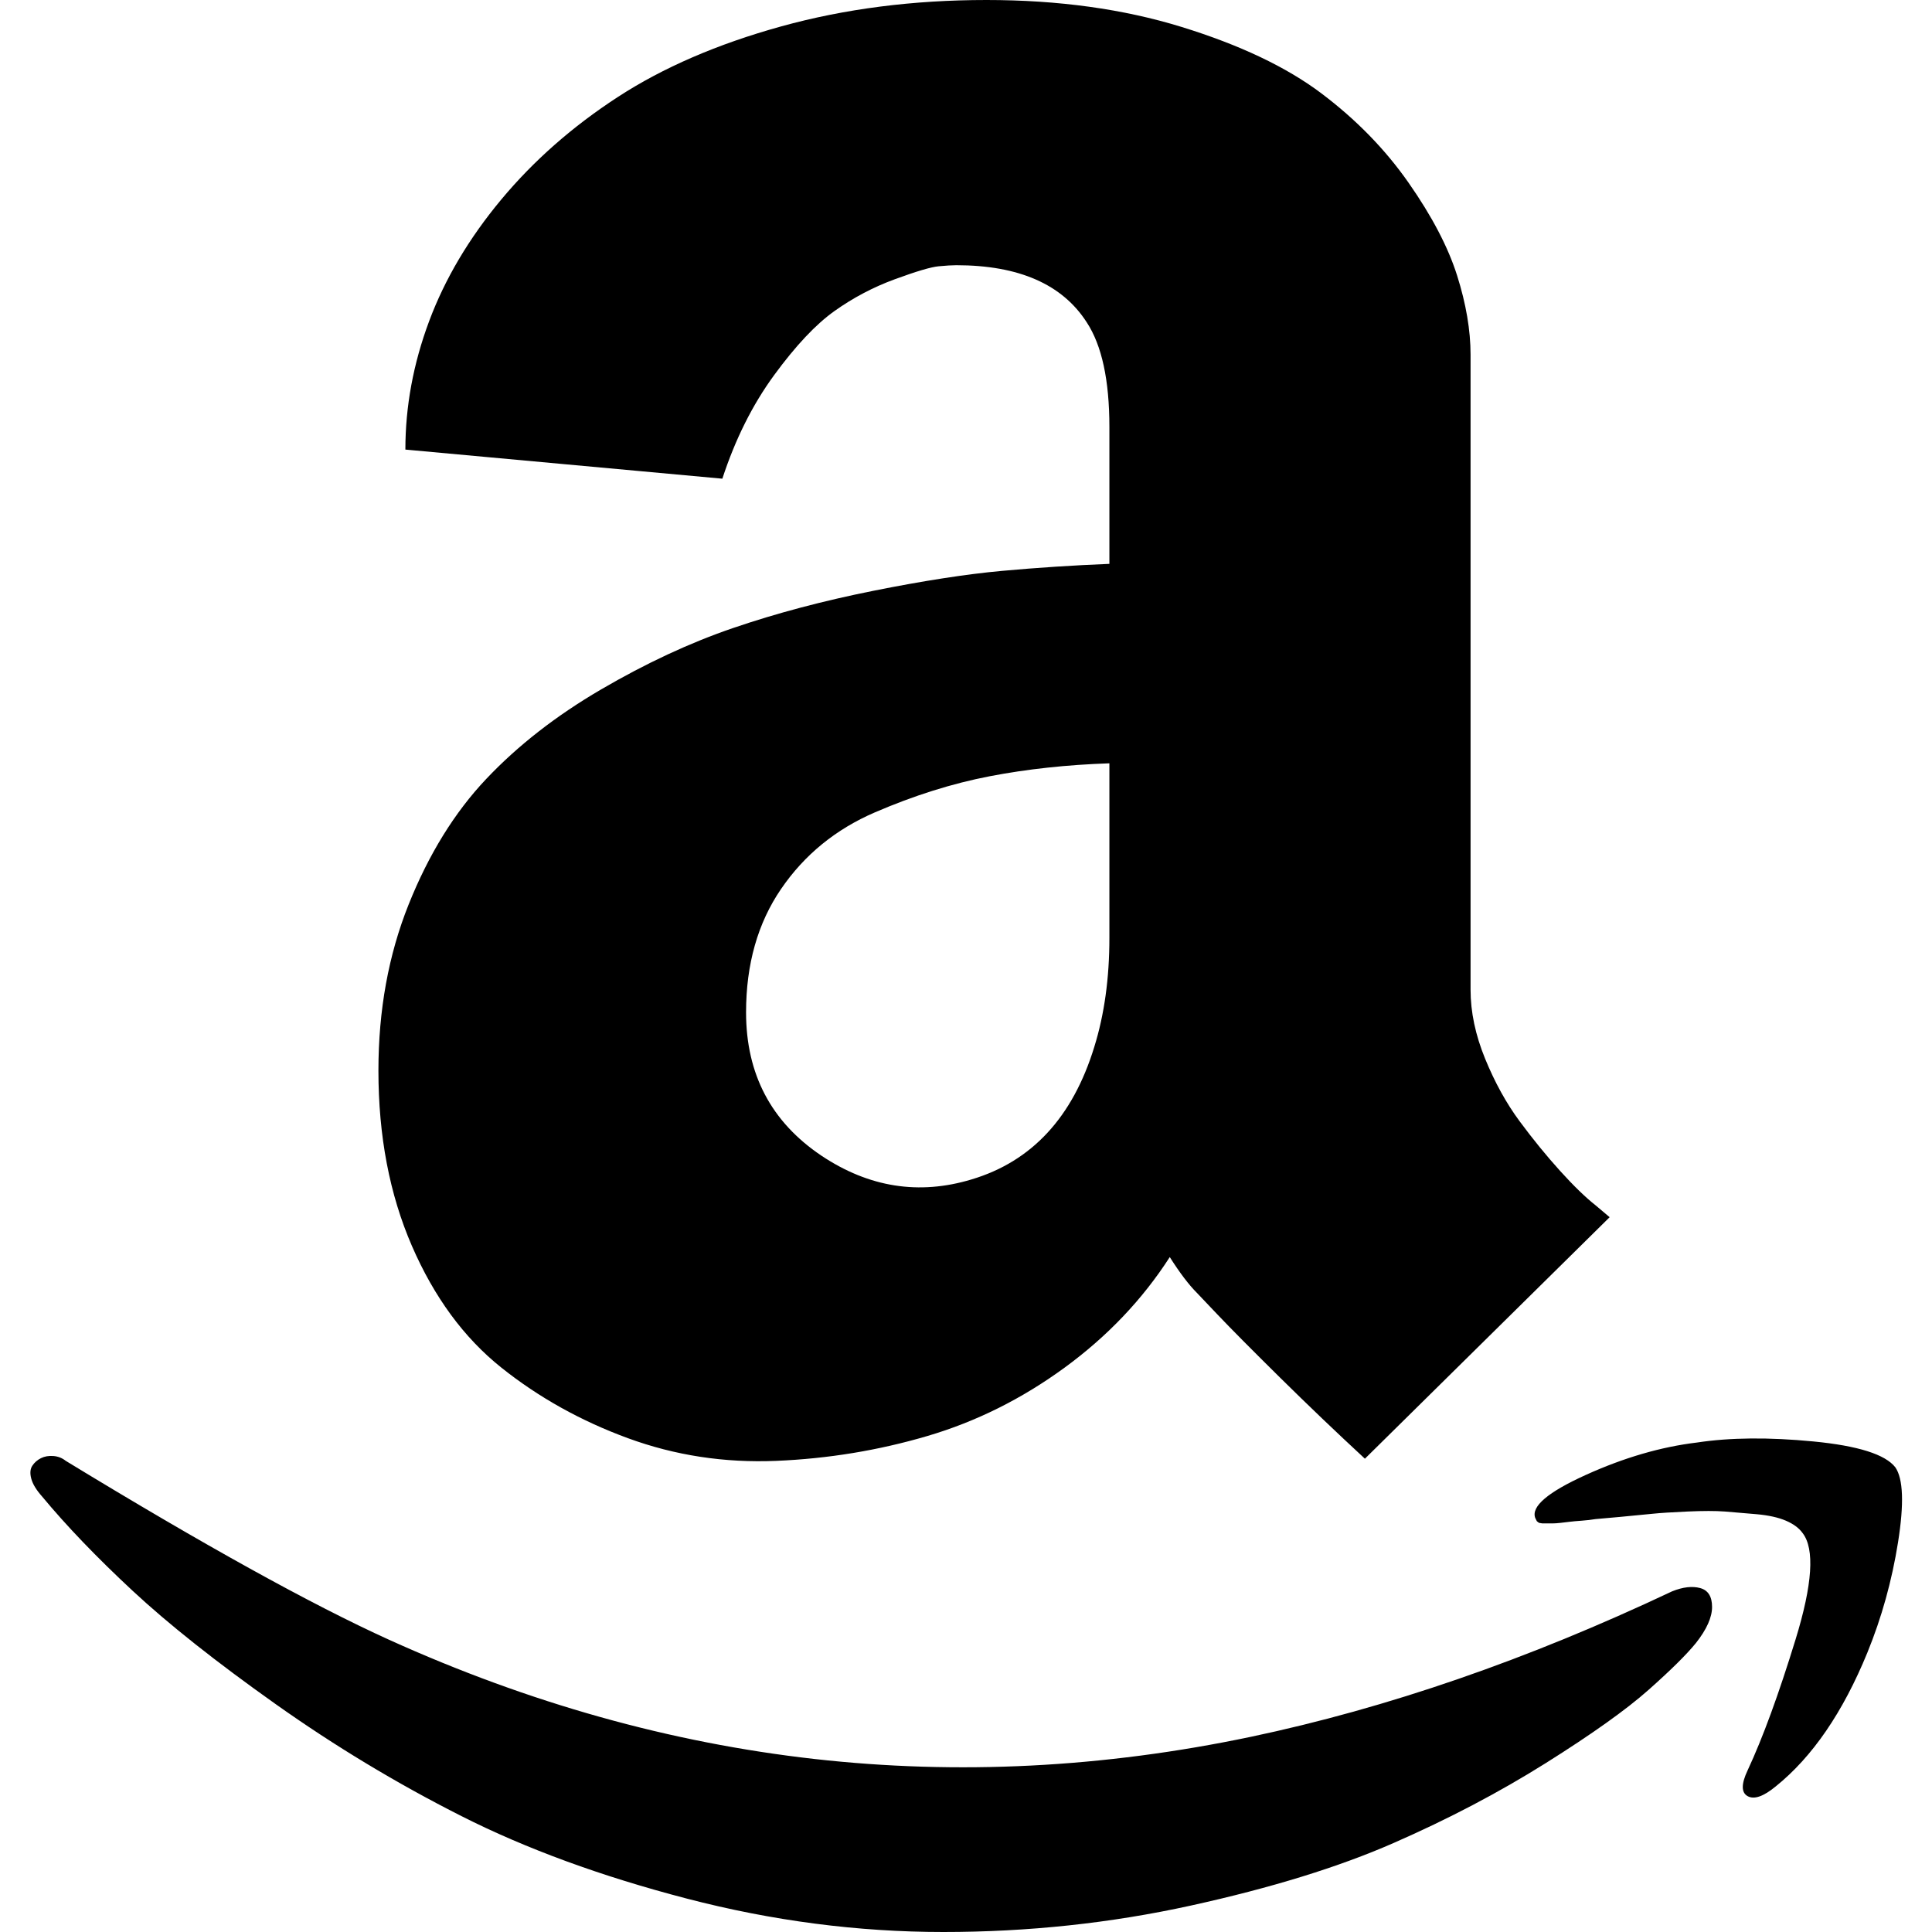
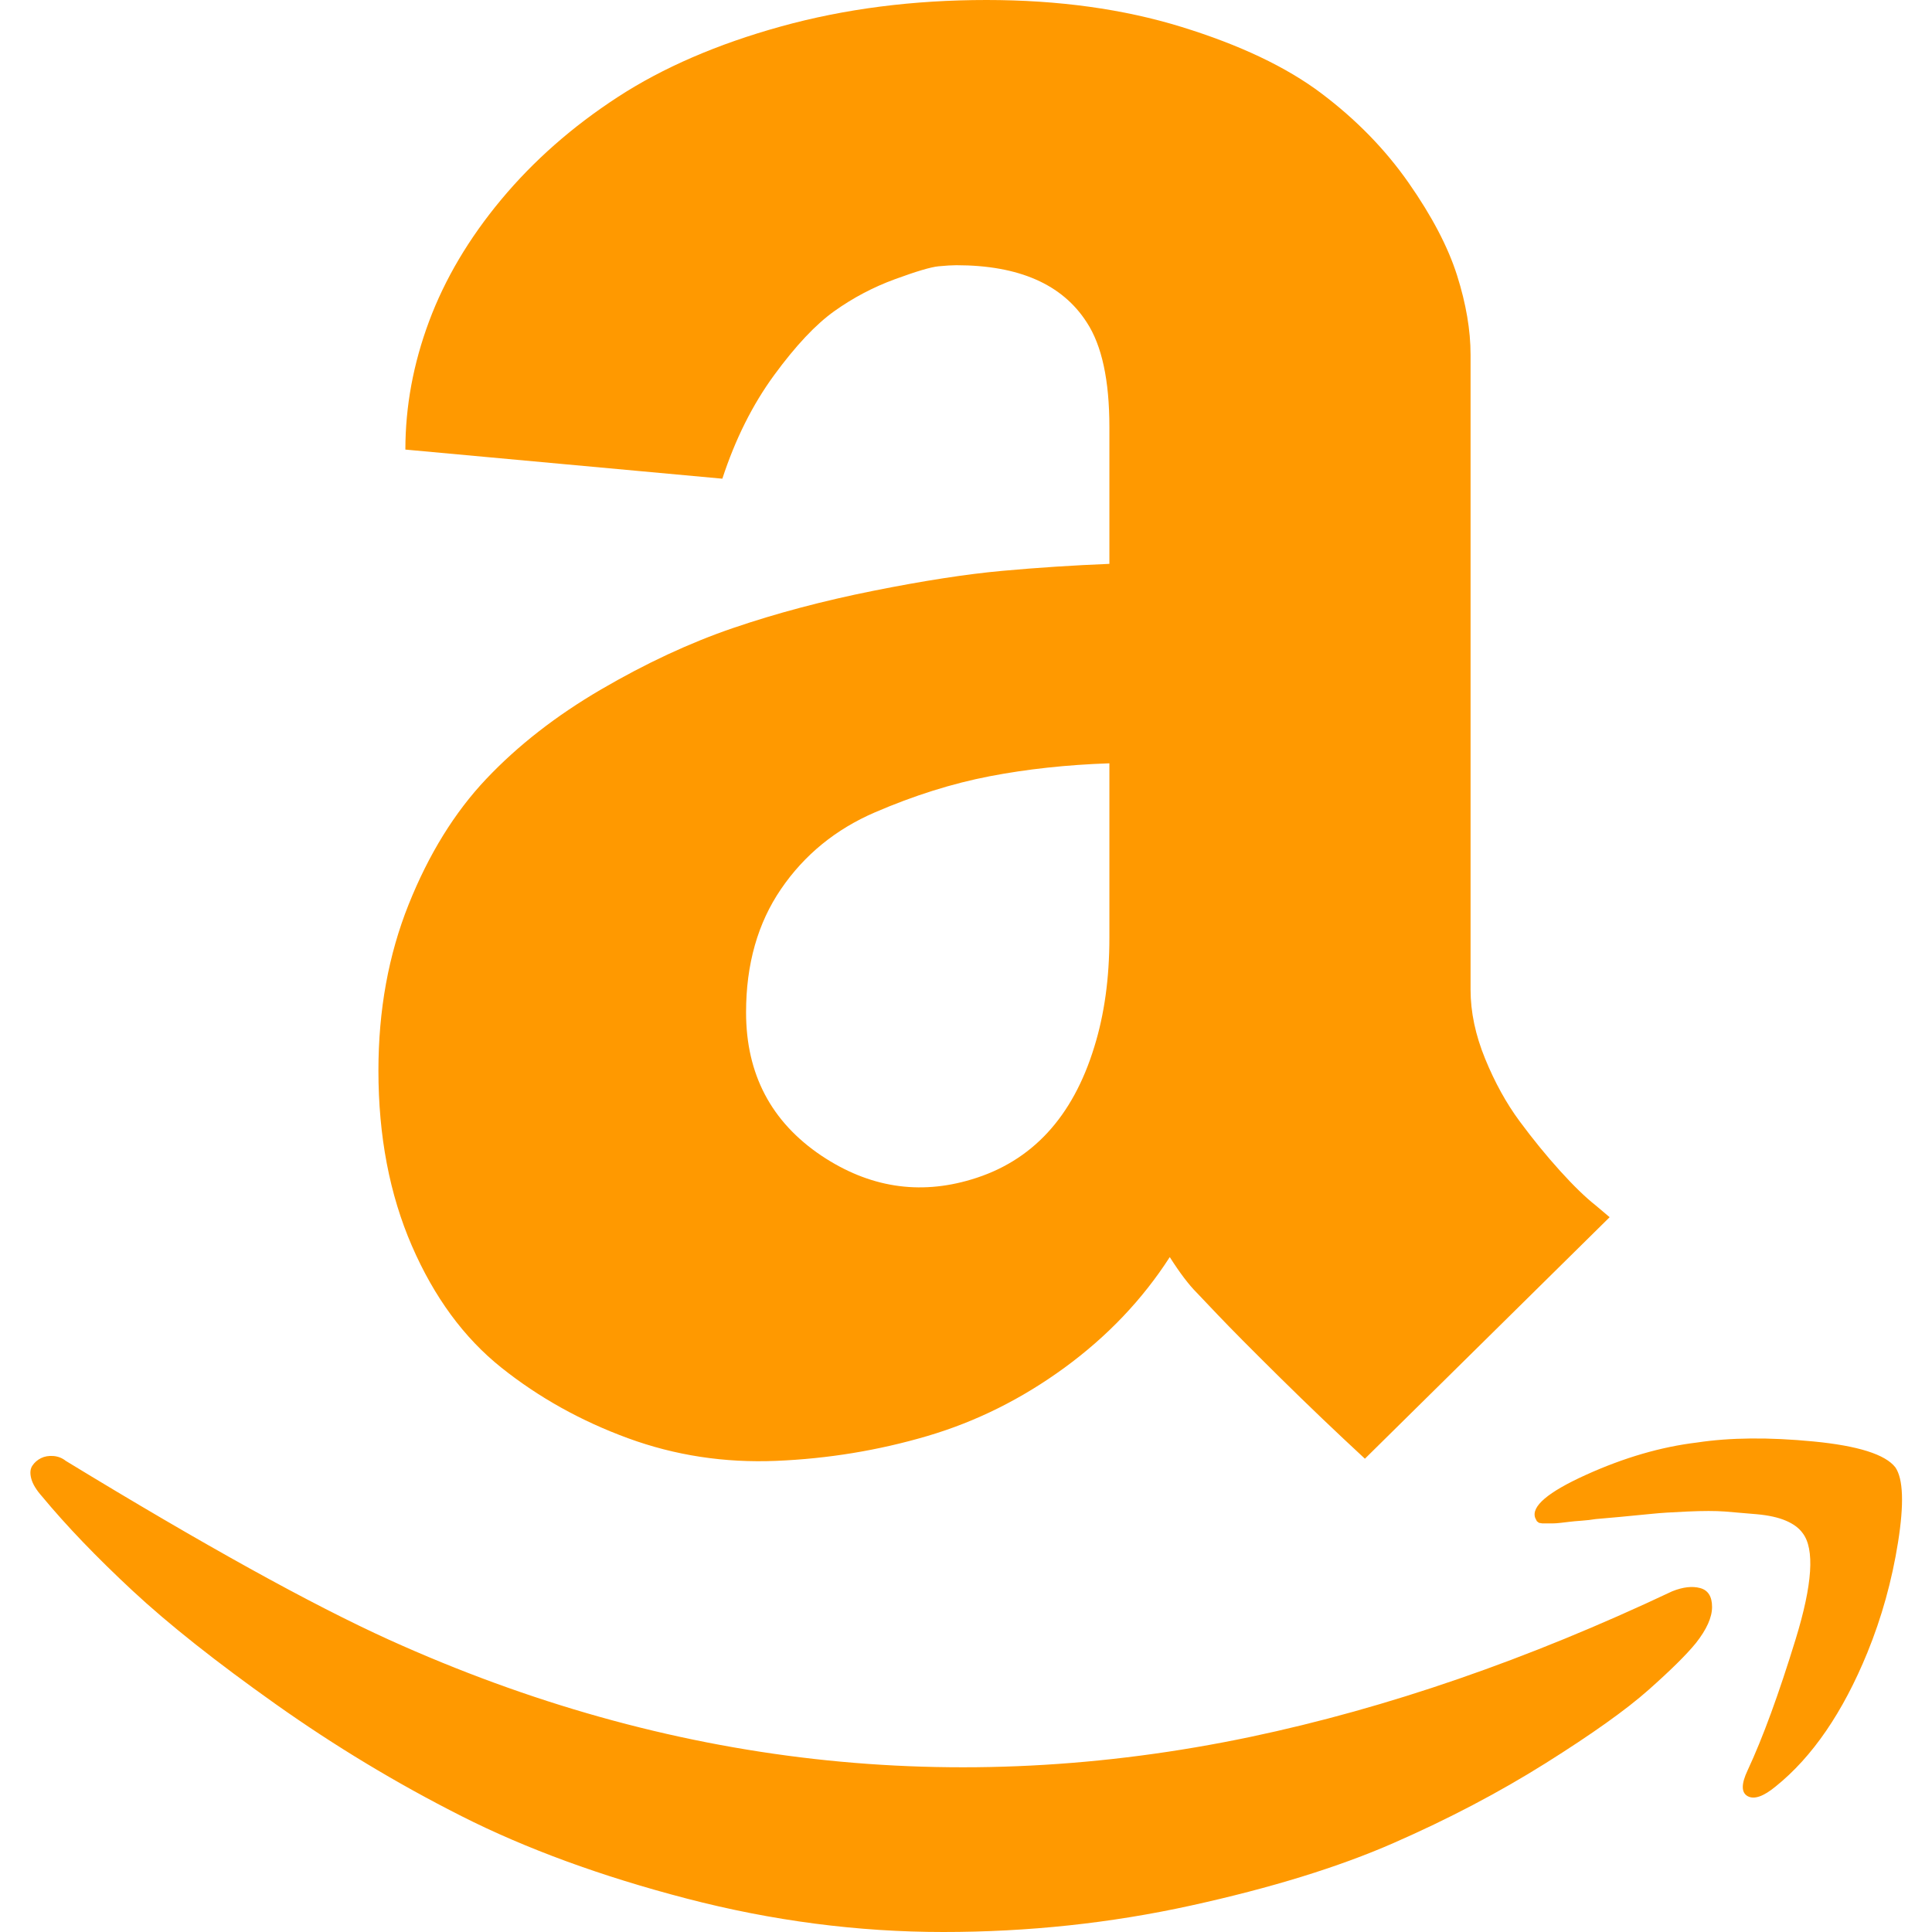
<svg xmlns="http://www.w3.org/2000/svg" width="1792" height="1792" id="Amazon">
-   <path d="M1551 1476q15-6 26-3t11 17.5-15 33.5q-13 16-44 43.5t-95.5 68-141 74-188 58T875 1792q-119 0-238-31t-209-76.5-172.5-104-132.5-105-84-87.5q-8-9-10-16.5t1-12 8-7 11.5-2T61 1355q192 117 300 166 389 176 799 90 190-40 391-135zm207-115q11 16 2.5 69.5T1732 1533q-34 83-85 124-17 14-26 9t0-24q21-45 44.5-121.5t6.5-98.5q-5-7-15.5-11.5t-27-6-29.5-2.5-35 0-31.5 2-31 3-22.5 2q-6 1-13 1.5t-11 1-8.5 1-7 .5h-10l-3-.5-2-1.5-1.5-3q-6-16 47-40t103-30q46-7 108-1t76 24zm-394-443q0 31 13.5 64t32 58 37.5 46 33 32l13 11-227 224q-40-37-79-75.5t-58-58.5l-19-20q-11-11-25-33-38 59-97.5 102.5T860 1332t-140 23-137.5-21-117.5-65.5-83-113T351 993q0-84 28-154t72-116.5 106.5-83 122.5-57T810 548t119.5-18.5 99.5-6.5V396q0-65-21-97-34-53-121-53-6 0-16.5 1T830 259t-56 29.5-56 59.5-48 96l-294-27q0-60 22-119t67-113 108-95 151.5-65.5T915 0q100 0 181 25t129.5 61.5 81 83 45 86T1364 329v589zm-672 21q0 86 70 133 66 44 139 22 84-25 114-123 14-45 14-101V708q-59 2-111 12t-106.5 33.5-87 71T692 939z" fill="#000000" class="color000000 svgShape" />
+   <path d="M1551 1476q15-6 26-3t11 17.5-15 33.5q-13 16-44 43.5t-95.5 68-141 74-188 58T875 1792q-119 0-238-31t-209-76.5-172.5-104-132.5-105-84-87.5q-8-9-10-16.5t1-12 8-7 11.5-2T61 1355q192 117 300 166 389 176 799 90 190-40 391-135zm207-115q11 16 2.5 69.5T1732 1533q-34 83-85 124-17 14-26 9t0-24q21-45 44.5-121.5t6.5-98.5q-5-7-15.5-11.5t-27-6-29.5-2.5-35 0-31.5 2-31 3-22.5 2q-6 1-13 1.5t-11 1-8.5 1-7 .5h-10l-3-.5-2-1.5-1.5-3q-6-16 47-40t103-30q46-7 108-1t76 24zm-394-443q0 31 13.5 64t32 58 37.5 46 33 32l13 11-227 224q-40-37-79-75.5t-58-58.5l-19-20q-11-11-25-33-38 59-97.5 102.5T860 1332t-140 23-137.5-21-117.5-65.5-83-113T351 993q0-84 28-154t72-116.5 106.5-83 122.5-57T810 548t119.5-18.5 99.5-6.5V396q0-65-21-97-34-53-121-53-6 0-16.5 1T830 259t-56 29.5-56 59.5-48 96l-294-27q0-60 22-119t67-113 108-95 151.5-65.5T915 0q100 0 181 25t129.5 61.5 81 83 45 86T1364 329v589zm-672 21q0 86 70 133 66 44 139 22 84-25 114-123 14-45 14-101V708q-59 2-111 12t-106.5 33.5-87 71T692 939z" fill="#ff9900" class="color000000 svgShape" />
</svg>
